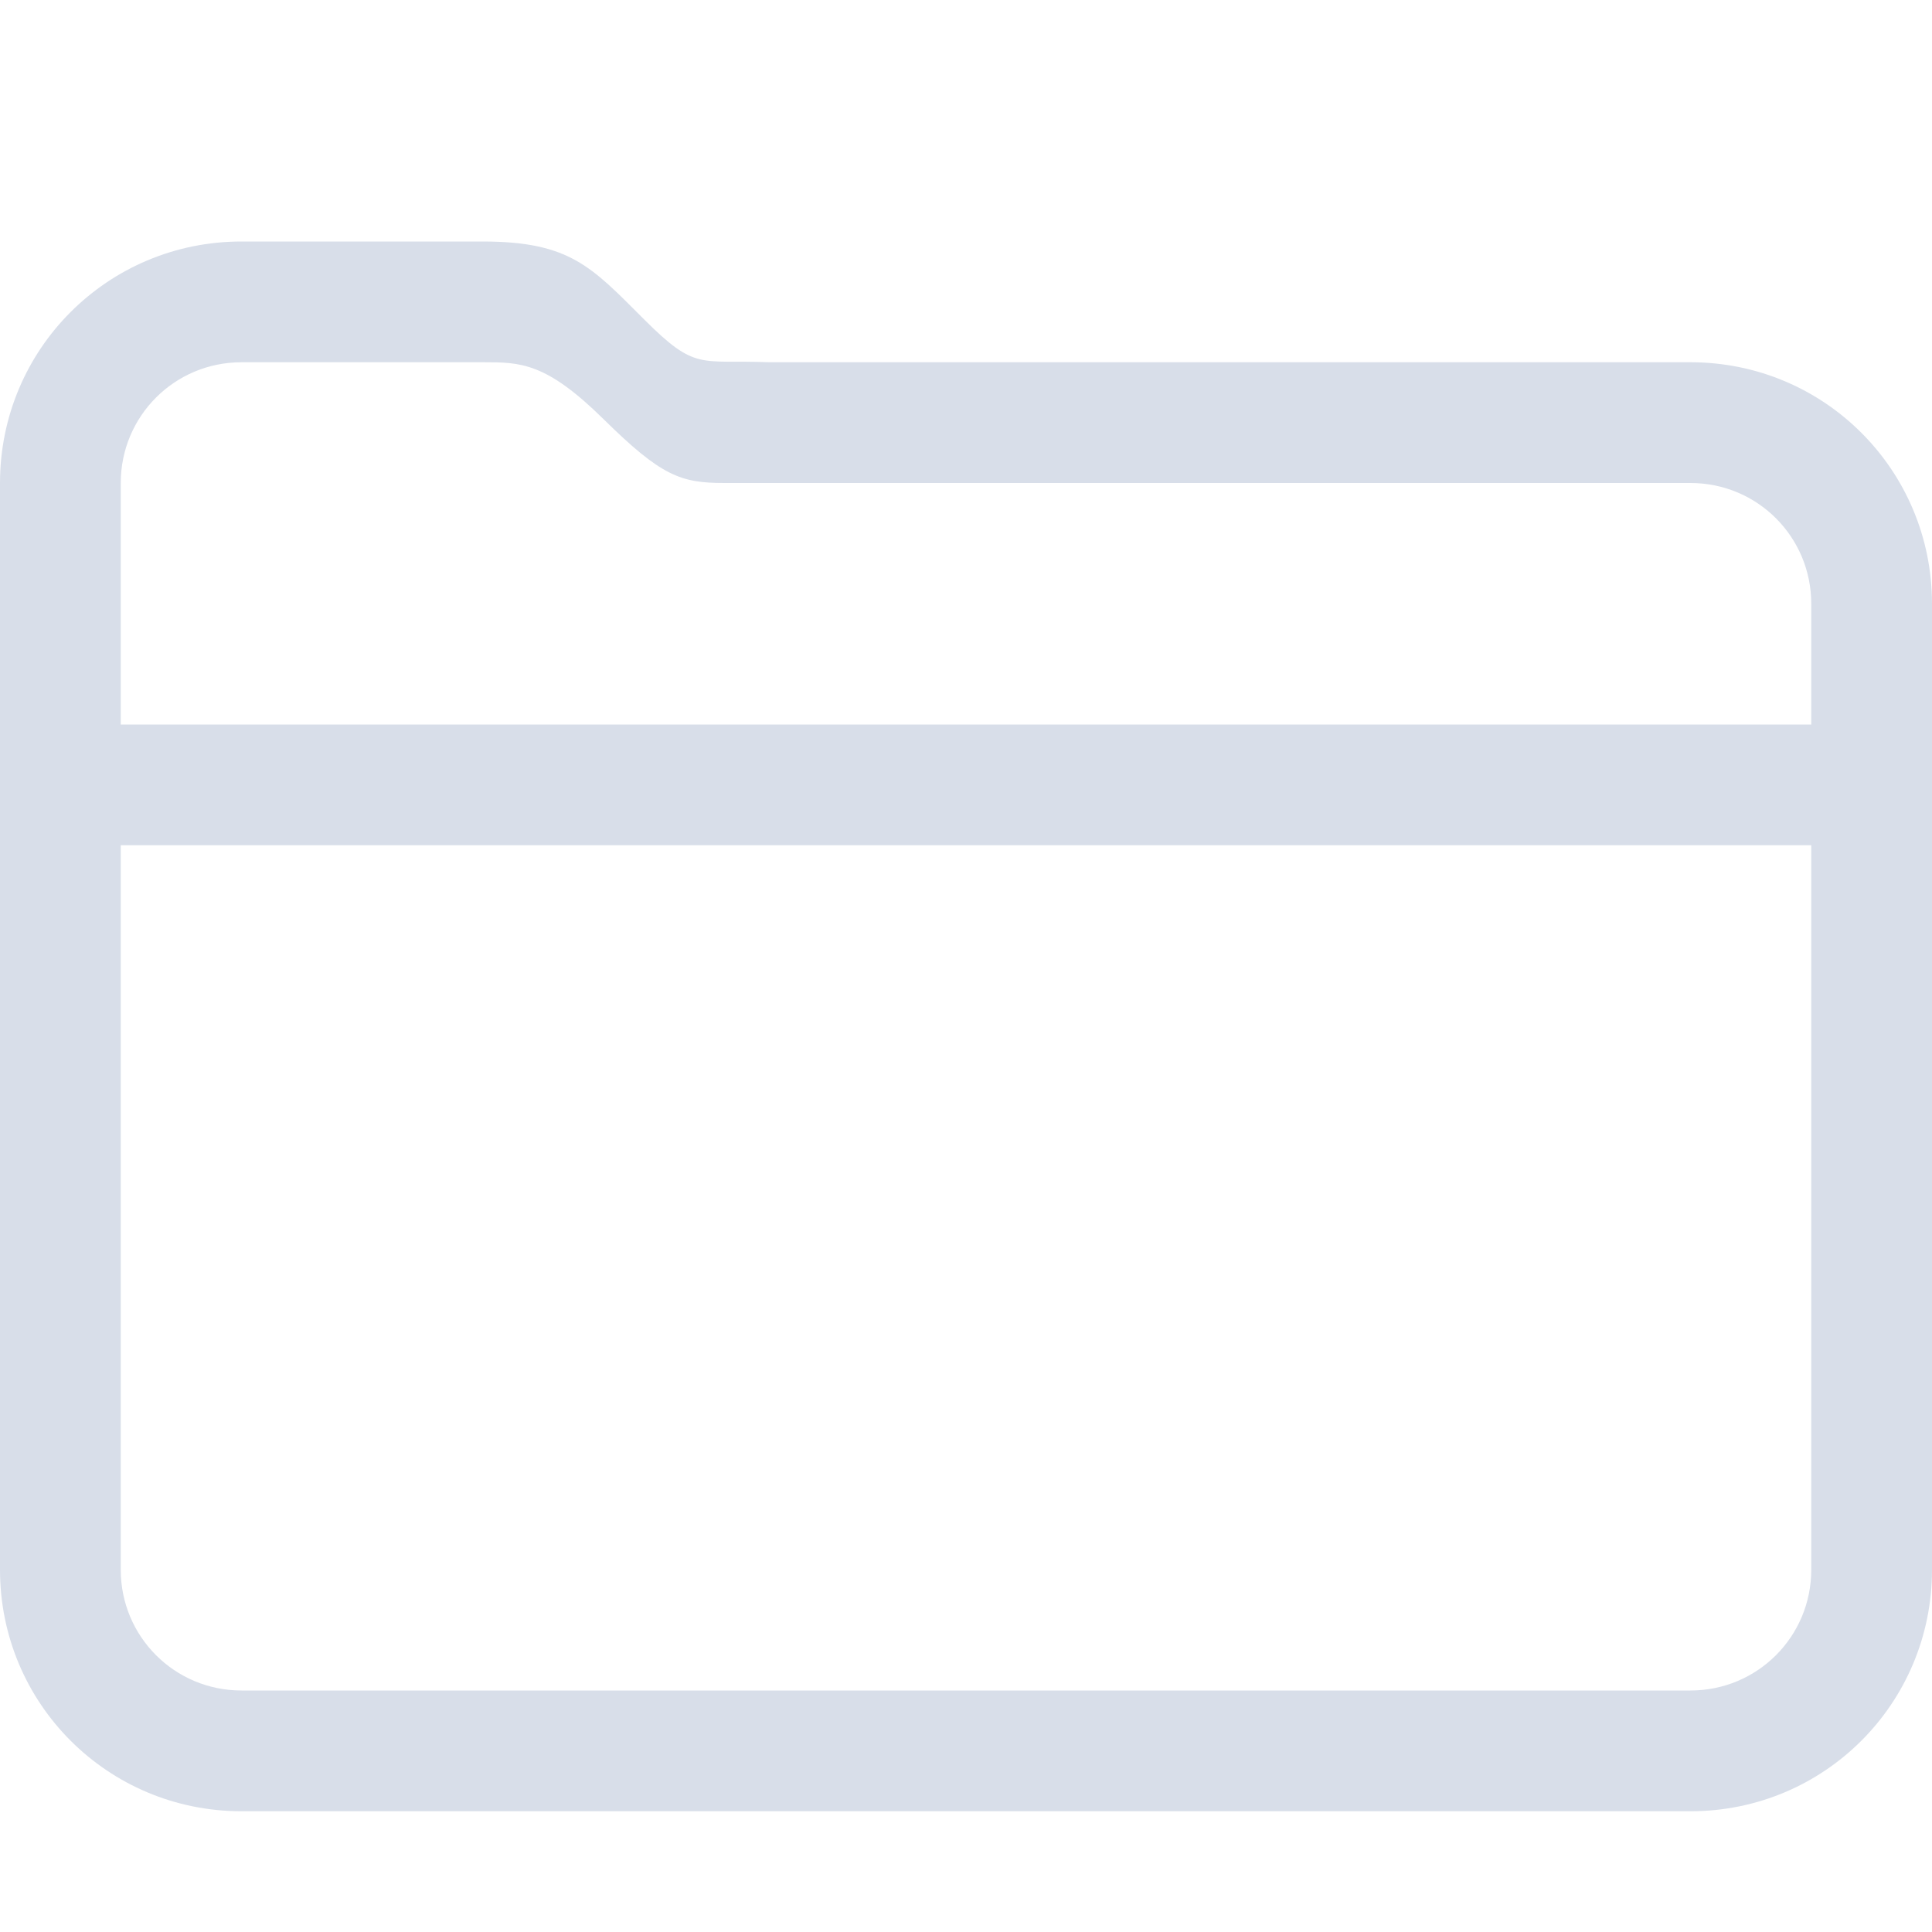
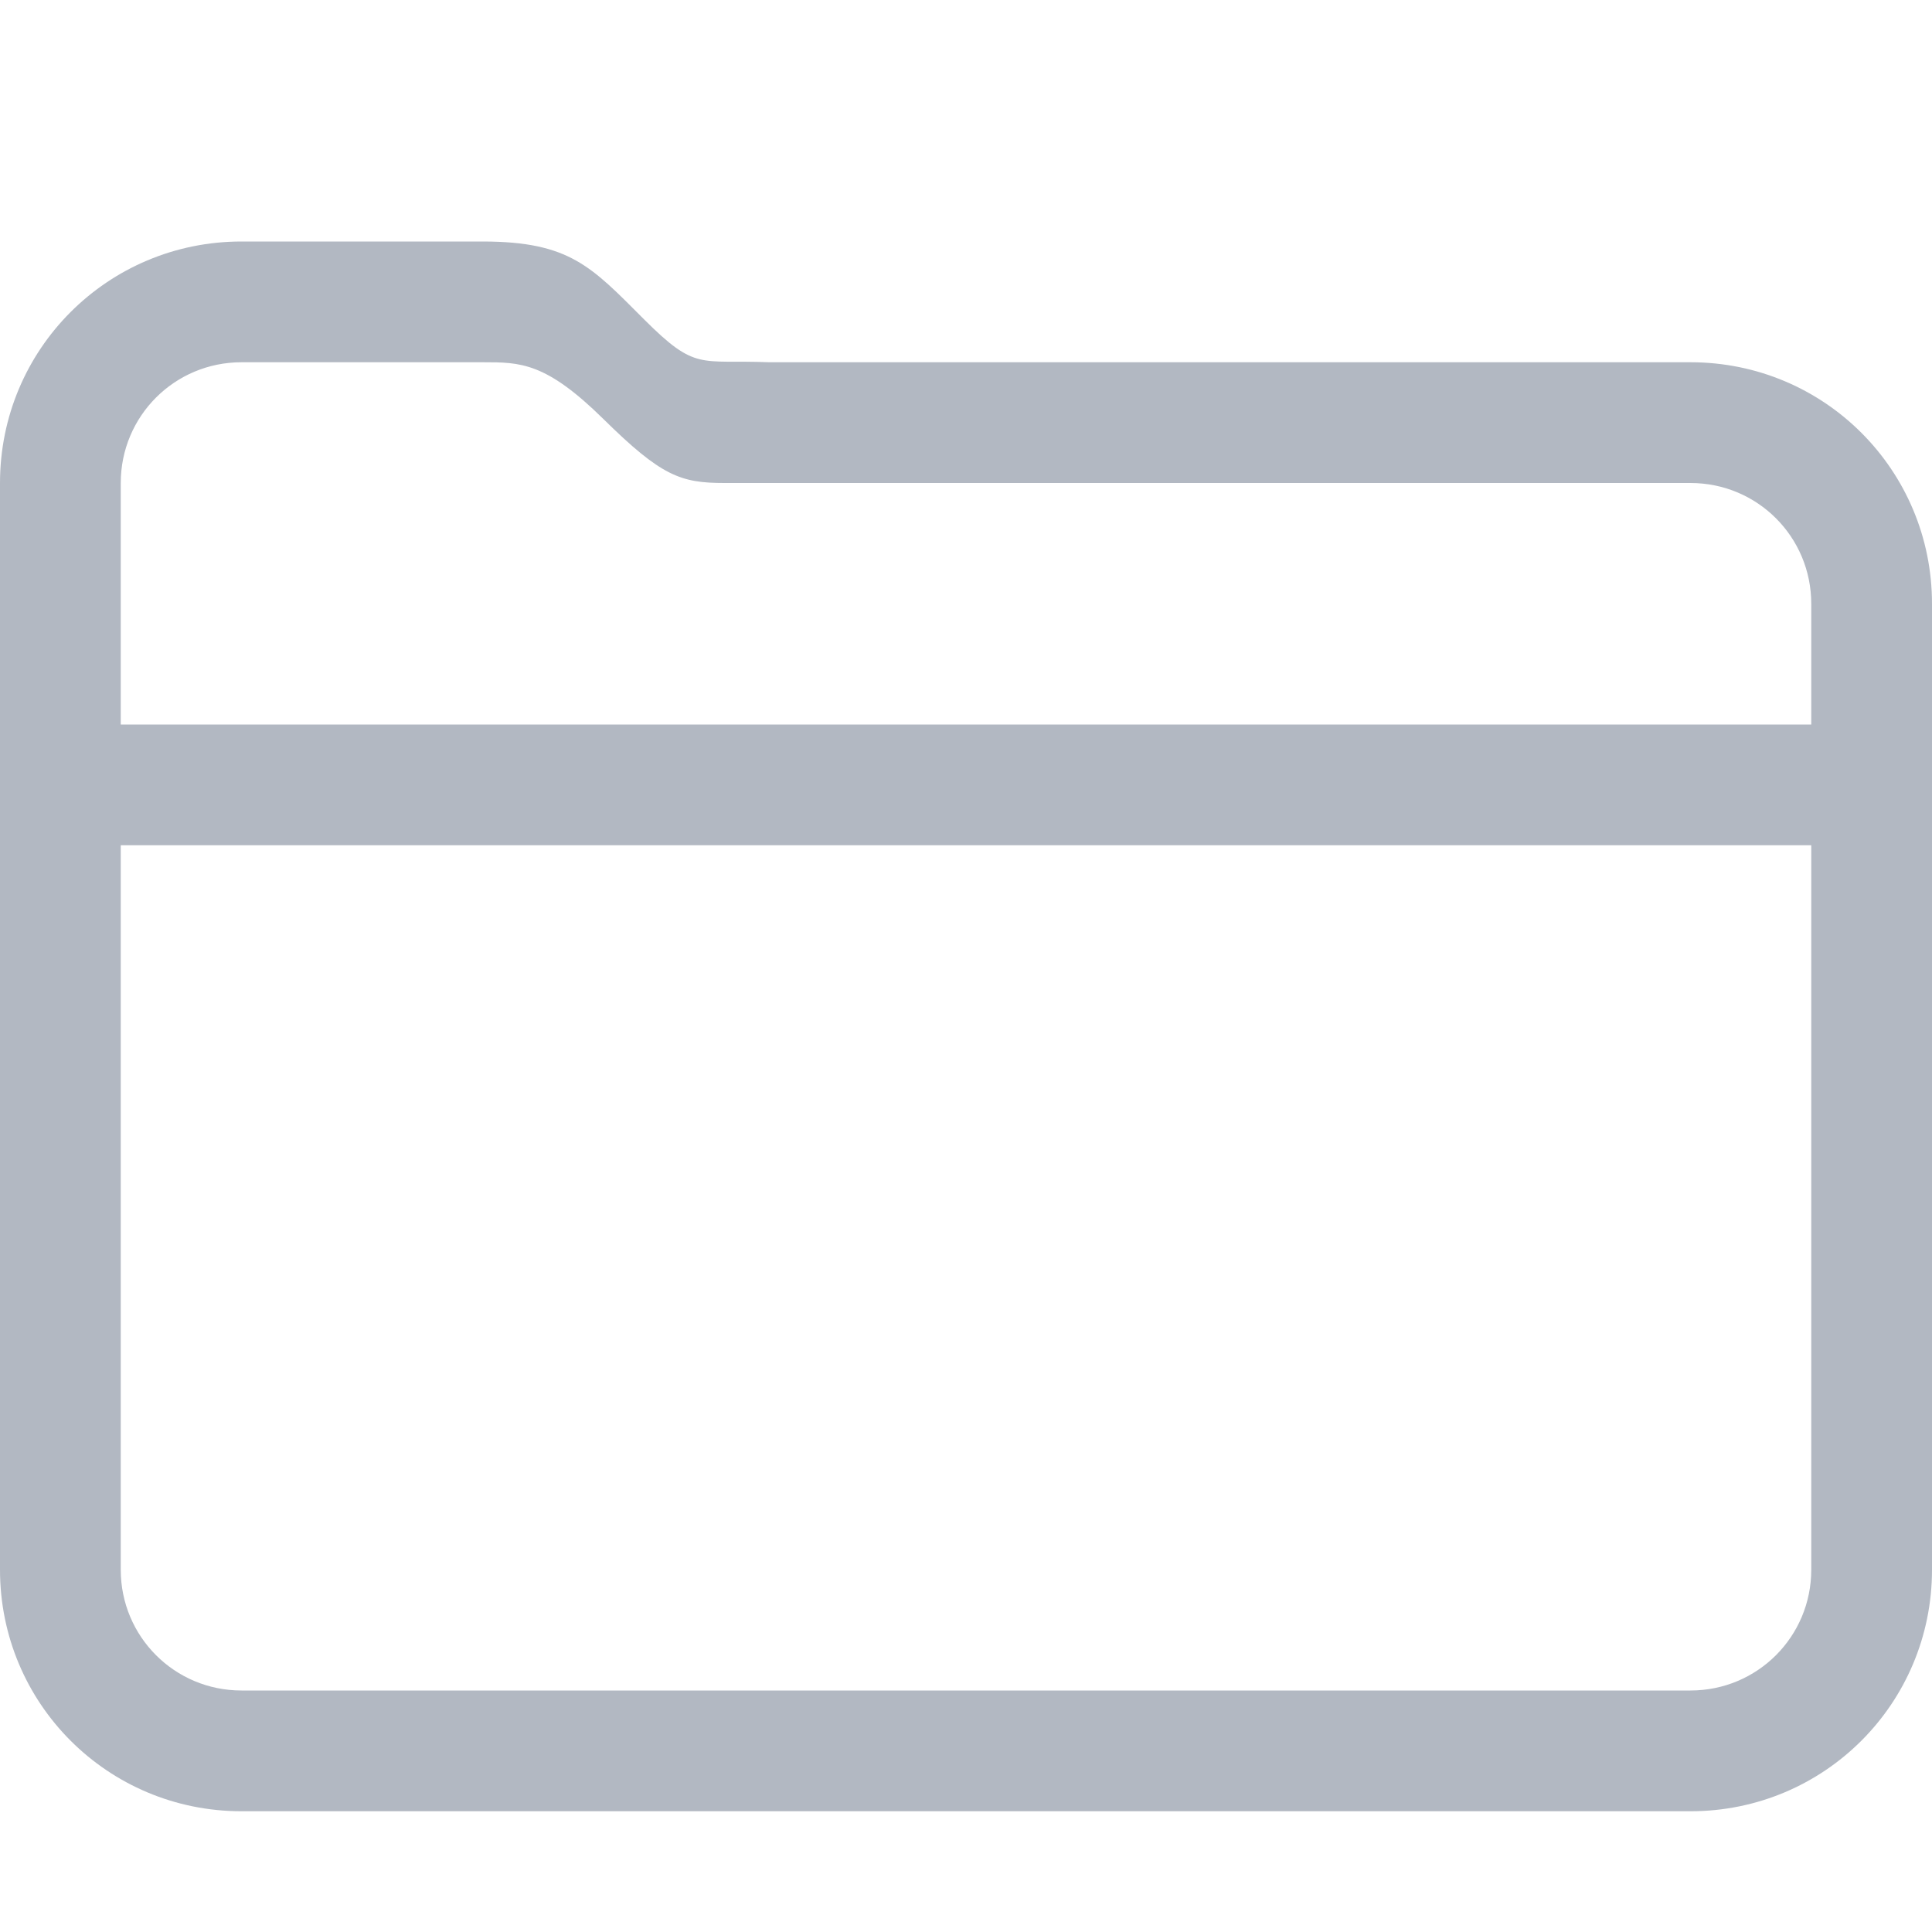
<svg xmlns="http://www.w3.org/2000/svg" width="16" height="16" version="1.1" viewBox="0 0 16 16">
  <defs>
    <style id="current-color-scheme" type="text/css">
   .ColorScheme-Text { color:#d8dee9; } .ColorScheme-Highlight { color:#88c0d0; } .ColorScheme-NeutralText { color:#d08770; } .ColorScheme-PositiveText { color:#a3be8c; } .ColorScheme-NegativeText { color:#bf616a; }
  </style>
  </defs>
-   <path class="ColorScheme-Text" d="m2 2c-1.108 0-2 0.892-2 2v9c0 1.108 0.892 2 2 2h12c1.108 0 2-0.892 2-2v-8c0-1.108-0.892-2-2-2h-7.629c-0.58-0.023-0.605 0.077-1.039-0.357-0.434-0.434-0.613-0.642-1.332-0.643h-2zm0 1h2c0.311-1.7e-6 0.52 1.383e-4 0.998 0.471 0.479 0.472 0.639 0.529 1 0.529h8.002c0.554 0 1 0.446 1 1v1h-14v-2c0-0.554 0.446-1 1-1zm-1 4h14v6c0 0.554-0.446 1-1 1h-12c-0.554 0-1-0.446-1-1v-6z" fill="currentColor" />
+   <path class="ColorScheme-Text" d="m2 2c-1.108 0-2 0.892-2 2v9c0 1.108 0.892 2 2 2h12c1.108 0 2-0.892 2-2v-8c0-1.108-0.892-2-2-2h-7.629c-0.58-0.023-0.605 0.077-1.039-0.357-0.434-0.434-0.613-0.642-1.332-0.643h-2zm0 1h2c0.311-1.7e-6 0.52 1.383e-4 0.998 0.471 0.479 0.472 0.639 0.529 1 0.529h8.002c0.554 0 1 0.446 1 1v1h-14v-2c0-0.554 0.446-1 1-1zm-1 4h14v6c0 0.554-0.446 1-1 1h-12c-0.554 0-1-0.446-1-1v-6z" fill="#B2B8C2" />
</svg>
